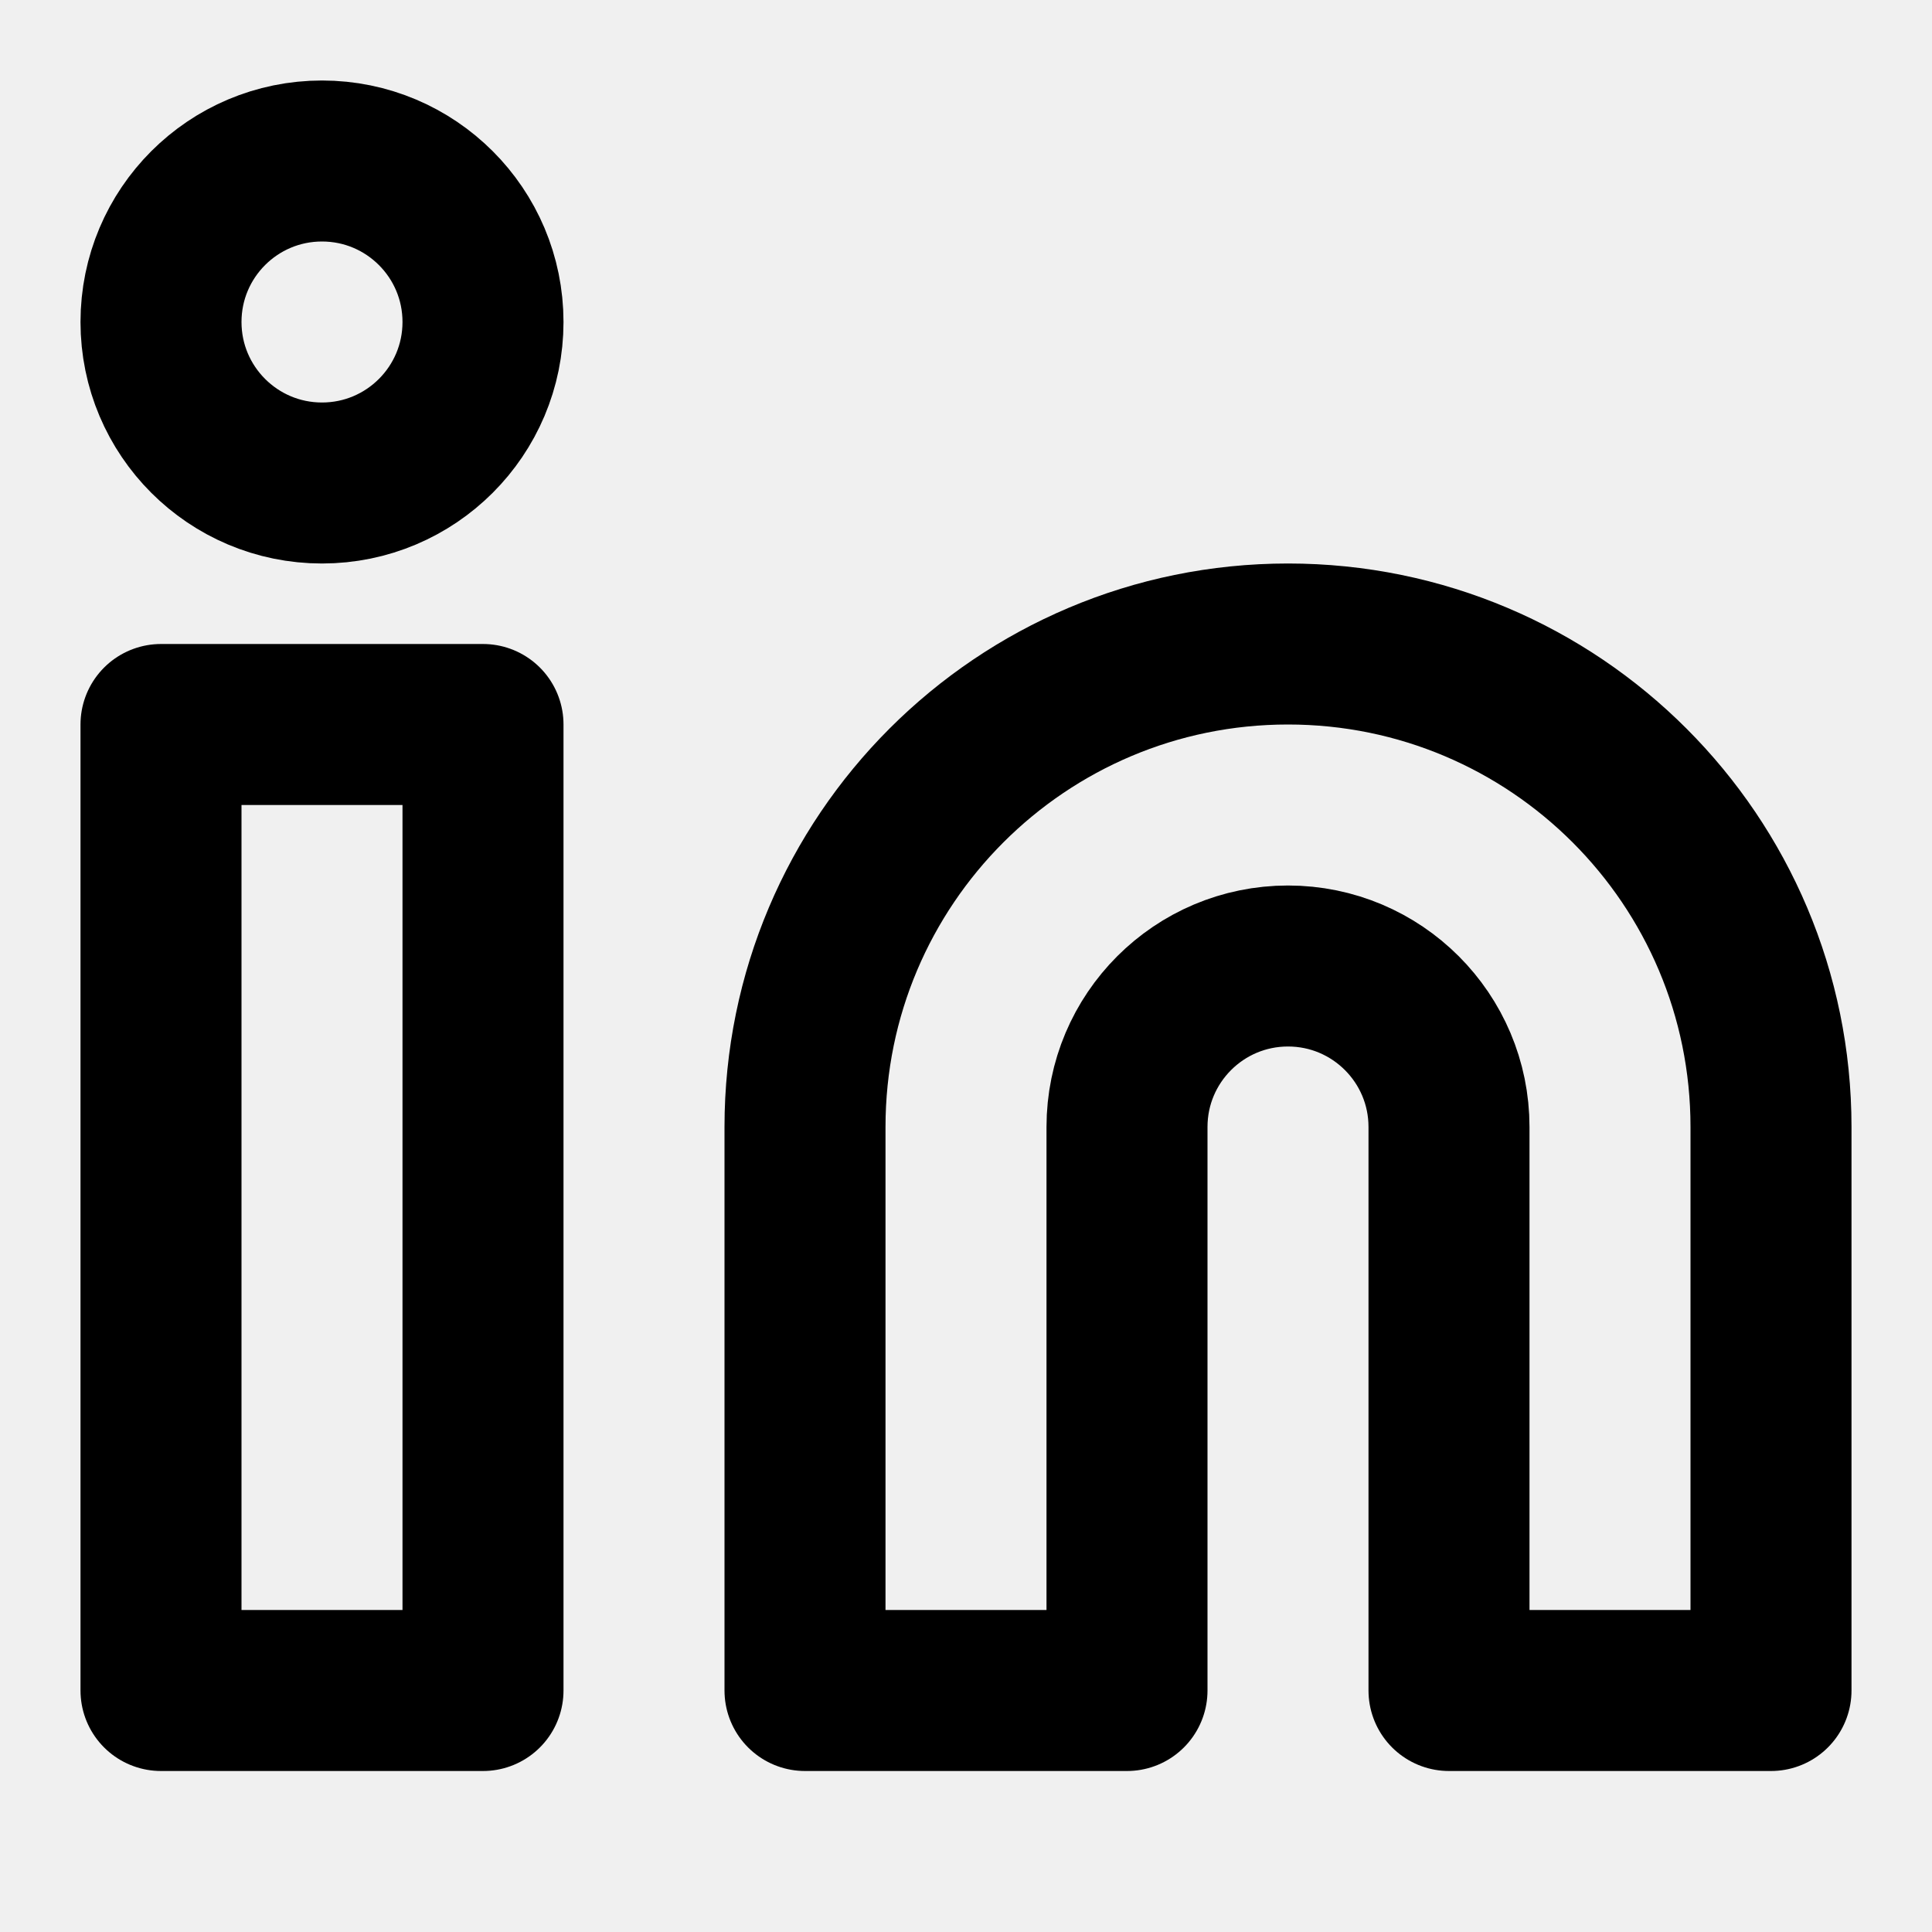
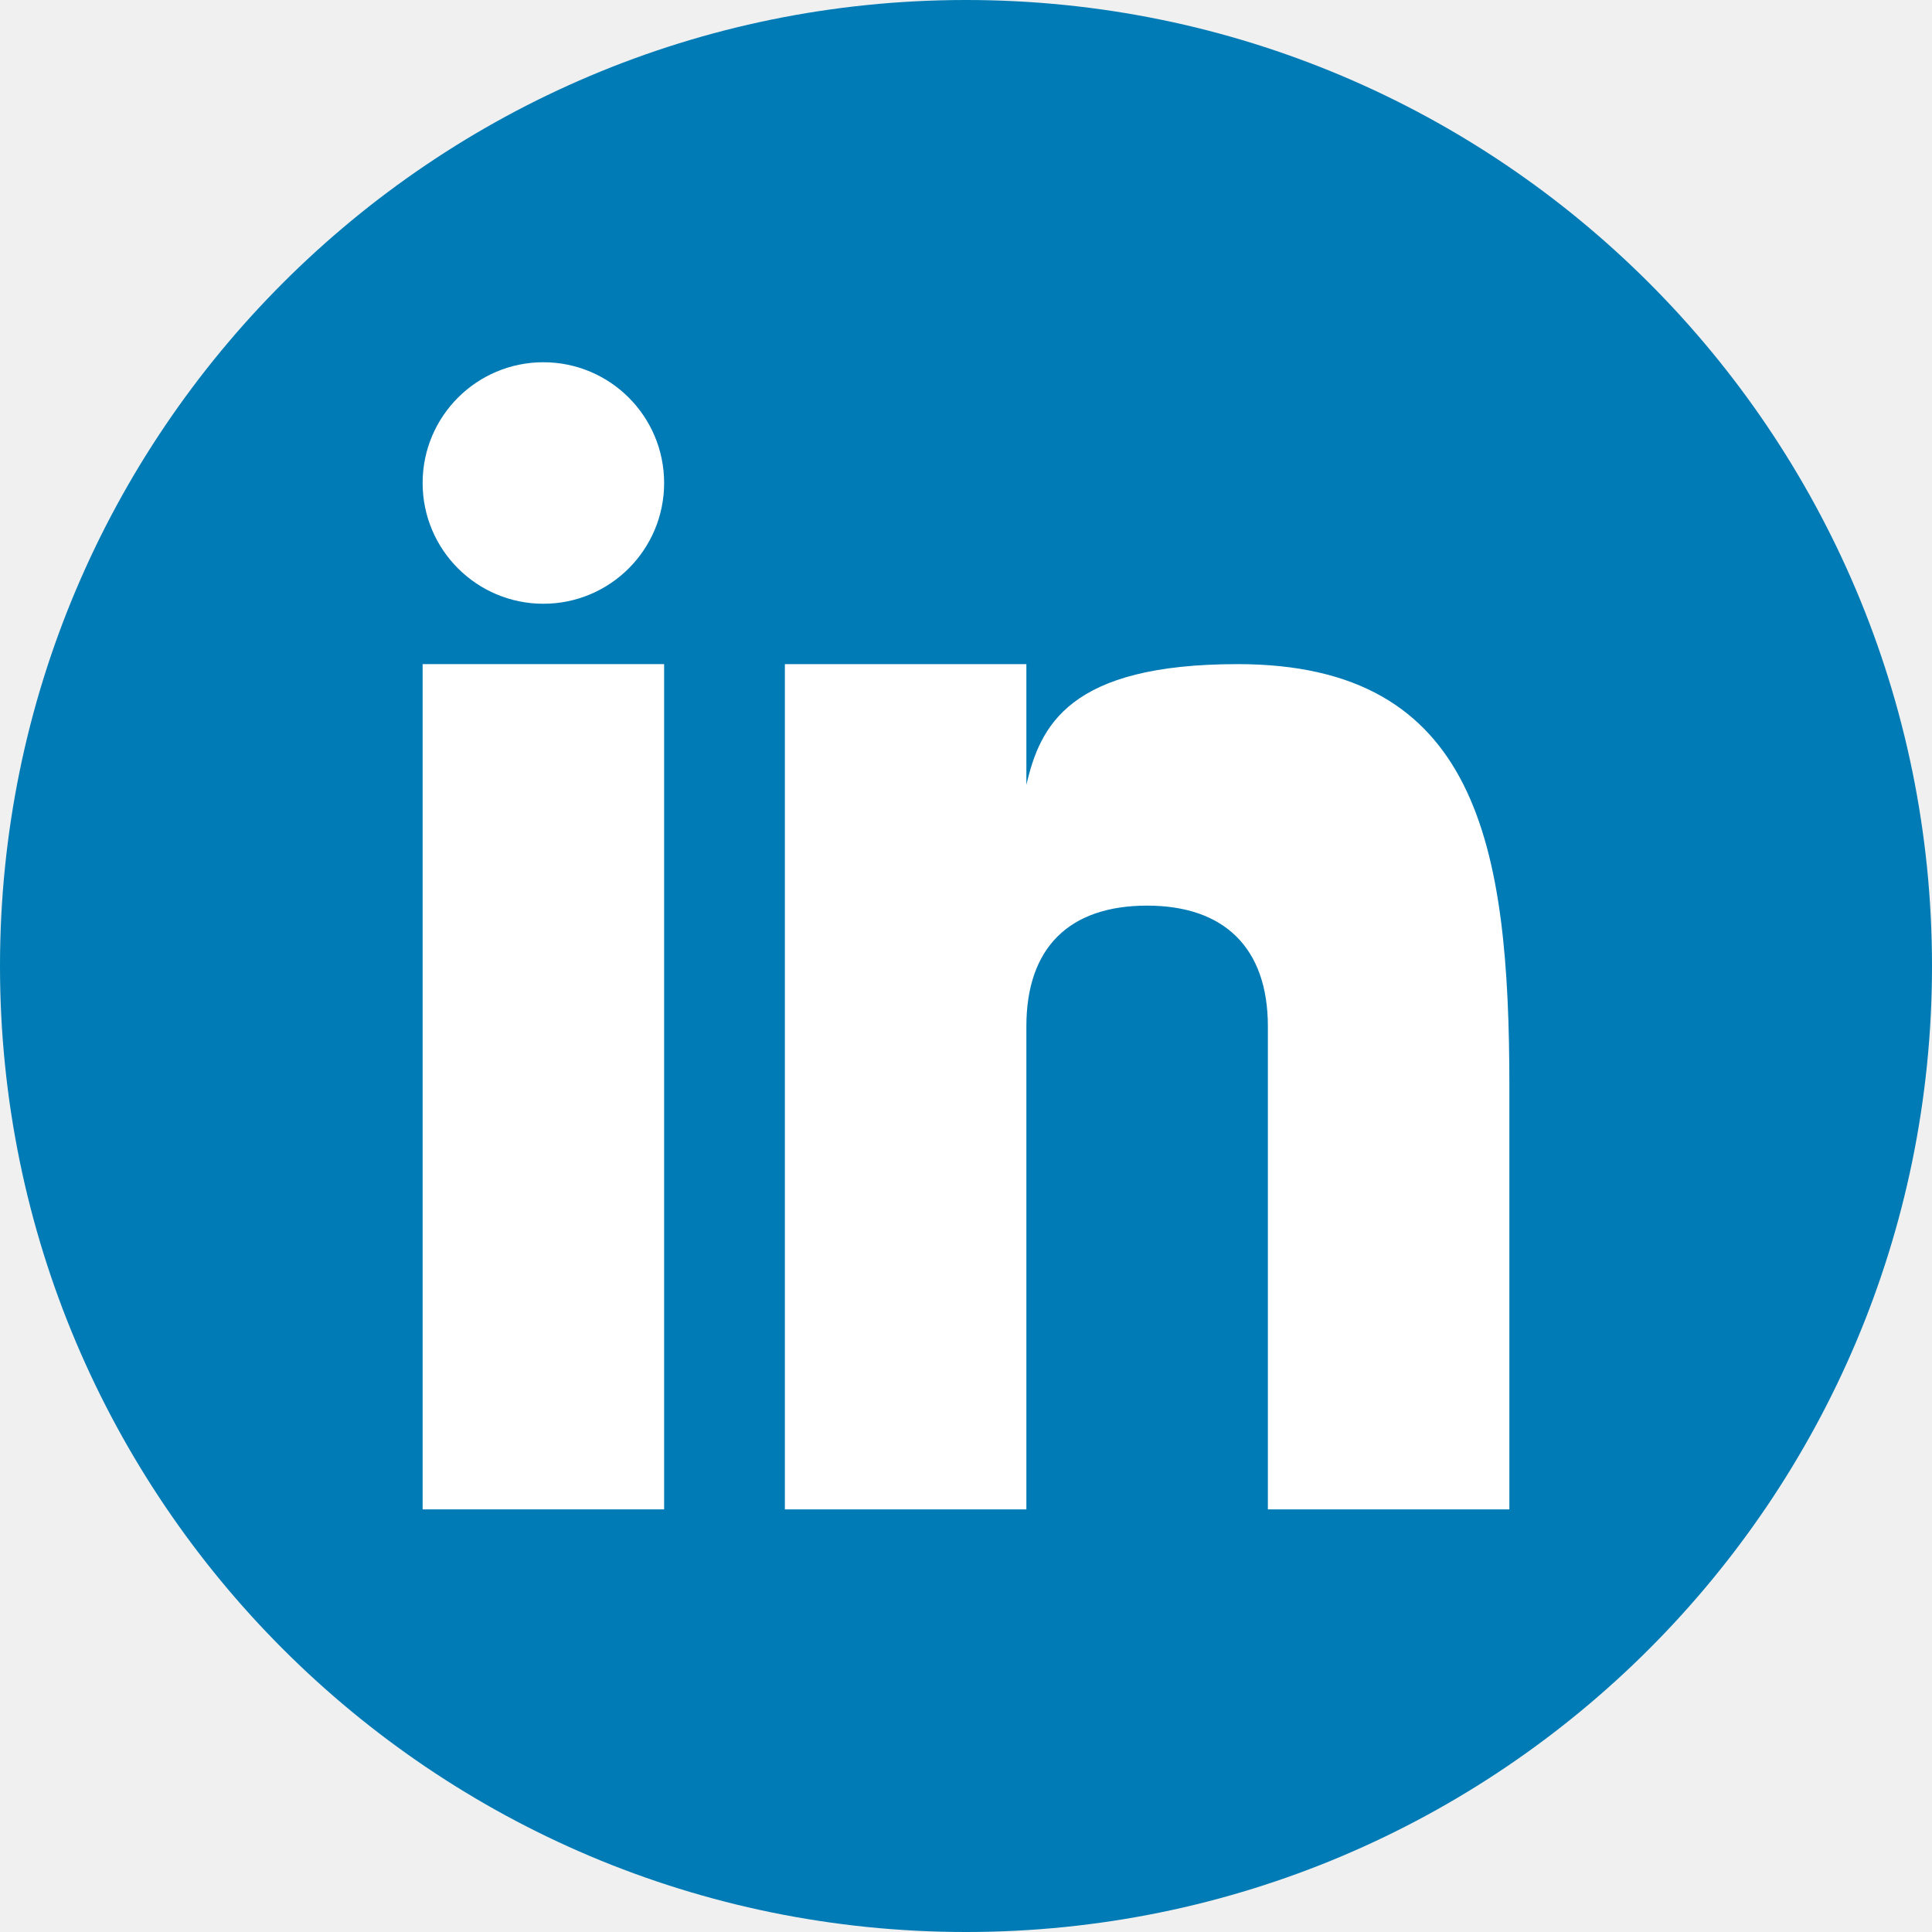
- <svg xmlns="http://www.w3.org/2000/svg" width="24" height="24" viewBox="0 0 24 24" fill="none" stroke="currentColor" stroke-width="2" stroke-linecap="round" stroke-linejoin="round" class="lucide lucide-linkedin">
-   <path d="M16 8a6 6 0 0 1 6 6v7h-4v-7a2 2 0 0 0-2-2 2 2 0 0 0-2 2v7h-4v-7a6 6 0 0 1 6-6z" />
-   <rect width="4" height="12" x="2" y="9" />
-   <circle cx="4" cy="4" r="2" />
+ <svg xmlns="http://www.w3.org/2000/svg" enable-background="new 0 0 32 32" height="32px" id="Layer_1" version="1.0" viewBox="0 0 32 32" width="32px" xml:space="preserve">
+   <g>
+     <circle clip-rule="evenodd" cx="16" cy="16" fill="#007BB5" fill-rule="evenodd" r="16" />
+     <g>
+       <rect fill="#FFFFFF" height="14" width="4" x="7" y="11" />
+       <path d="M20.499,11c-2.791,0-3.271,1.018-3.499,2v-2h-4v14h4v-8c0-1.297,0.703-2,2-2c1.266,0,2,0.688,2,2v8h4v-7    C25,14,24.479,11,20.499,11z" fill="#FFFFFF" />
+       <circle cx="9" cy="8" fill="#FFFFFF" r="2" />
+     </g>
+   </g>
+   <g />
+   <g />
+   <g />
+   <g />
+   <g />
+   <g />
</svg>
